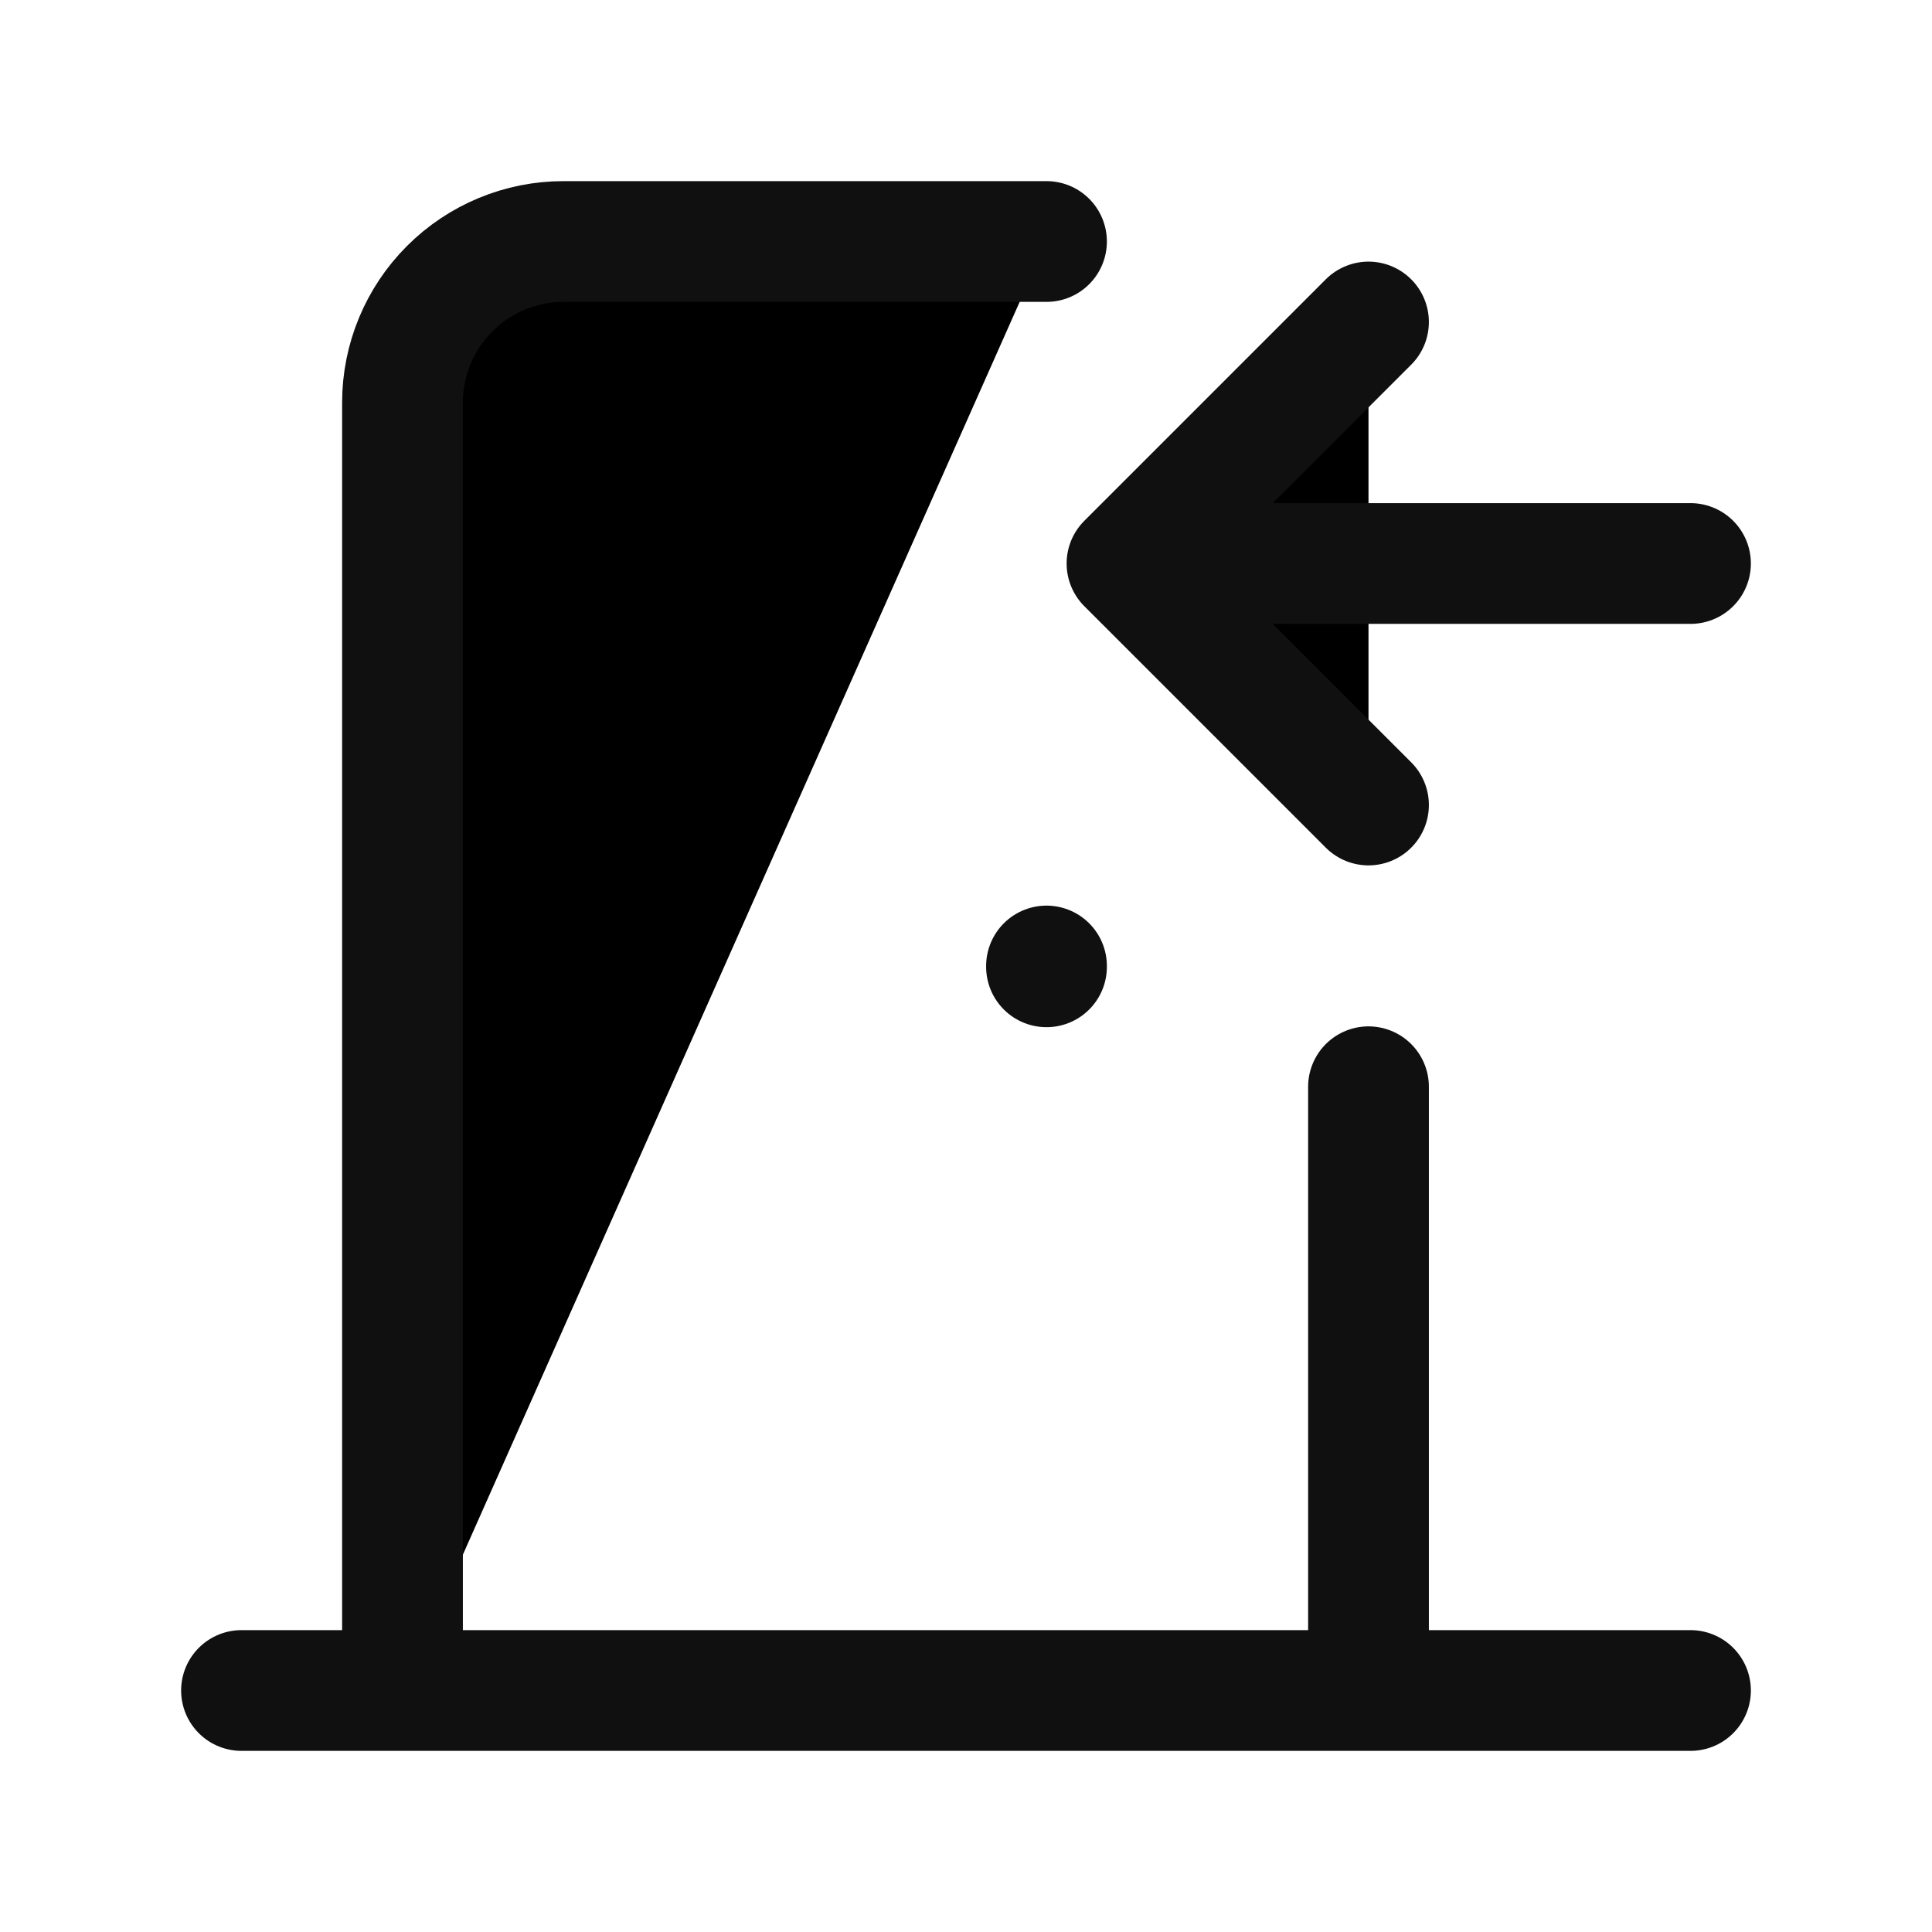
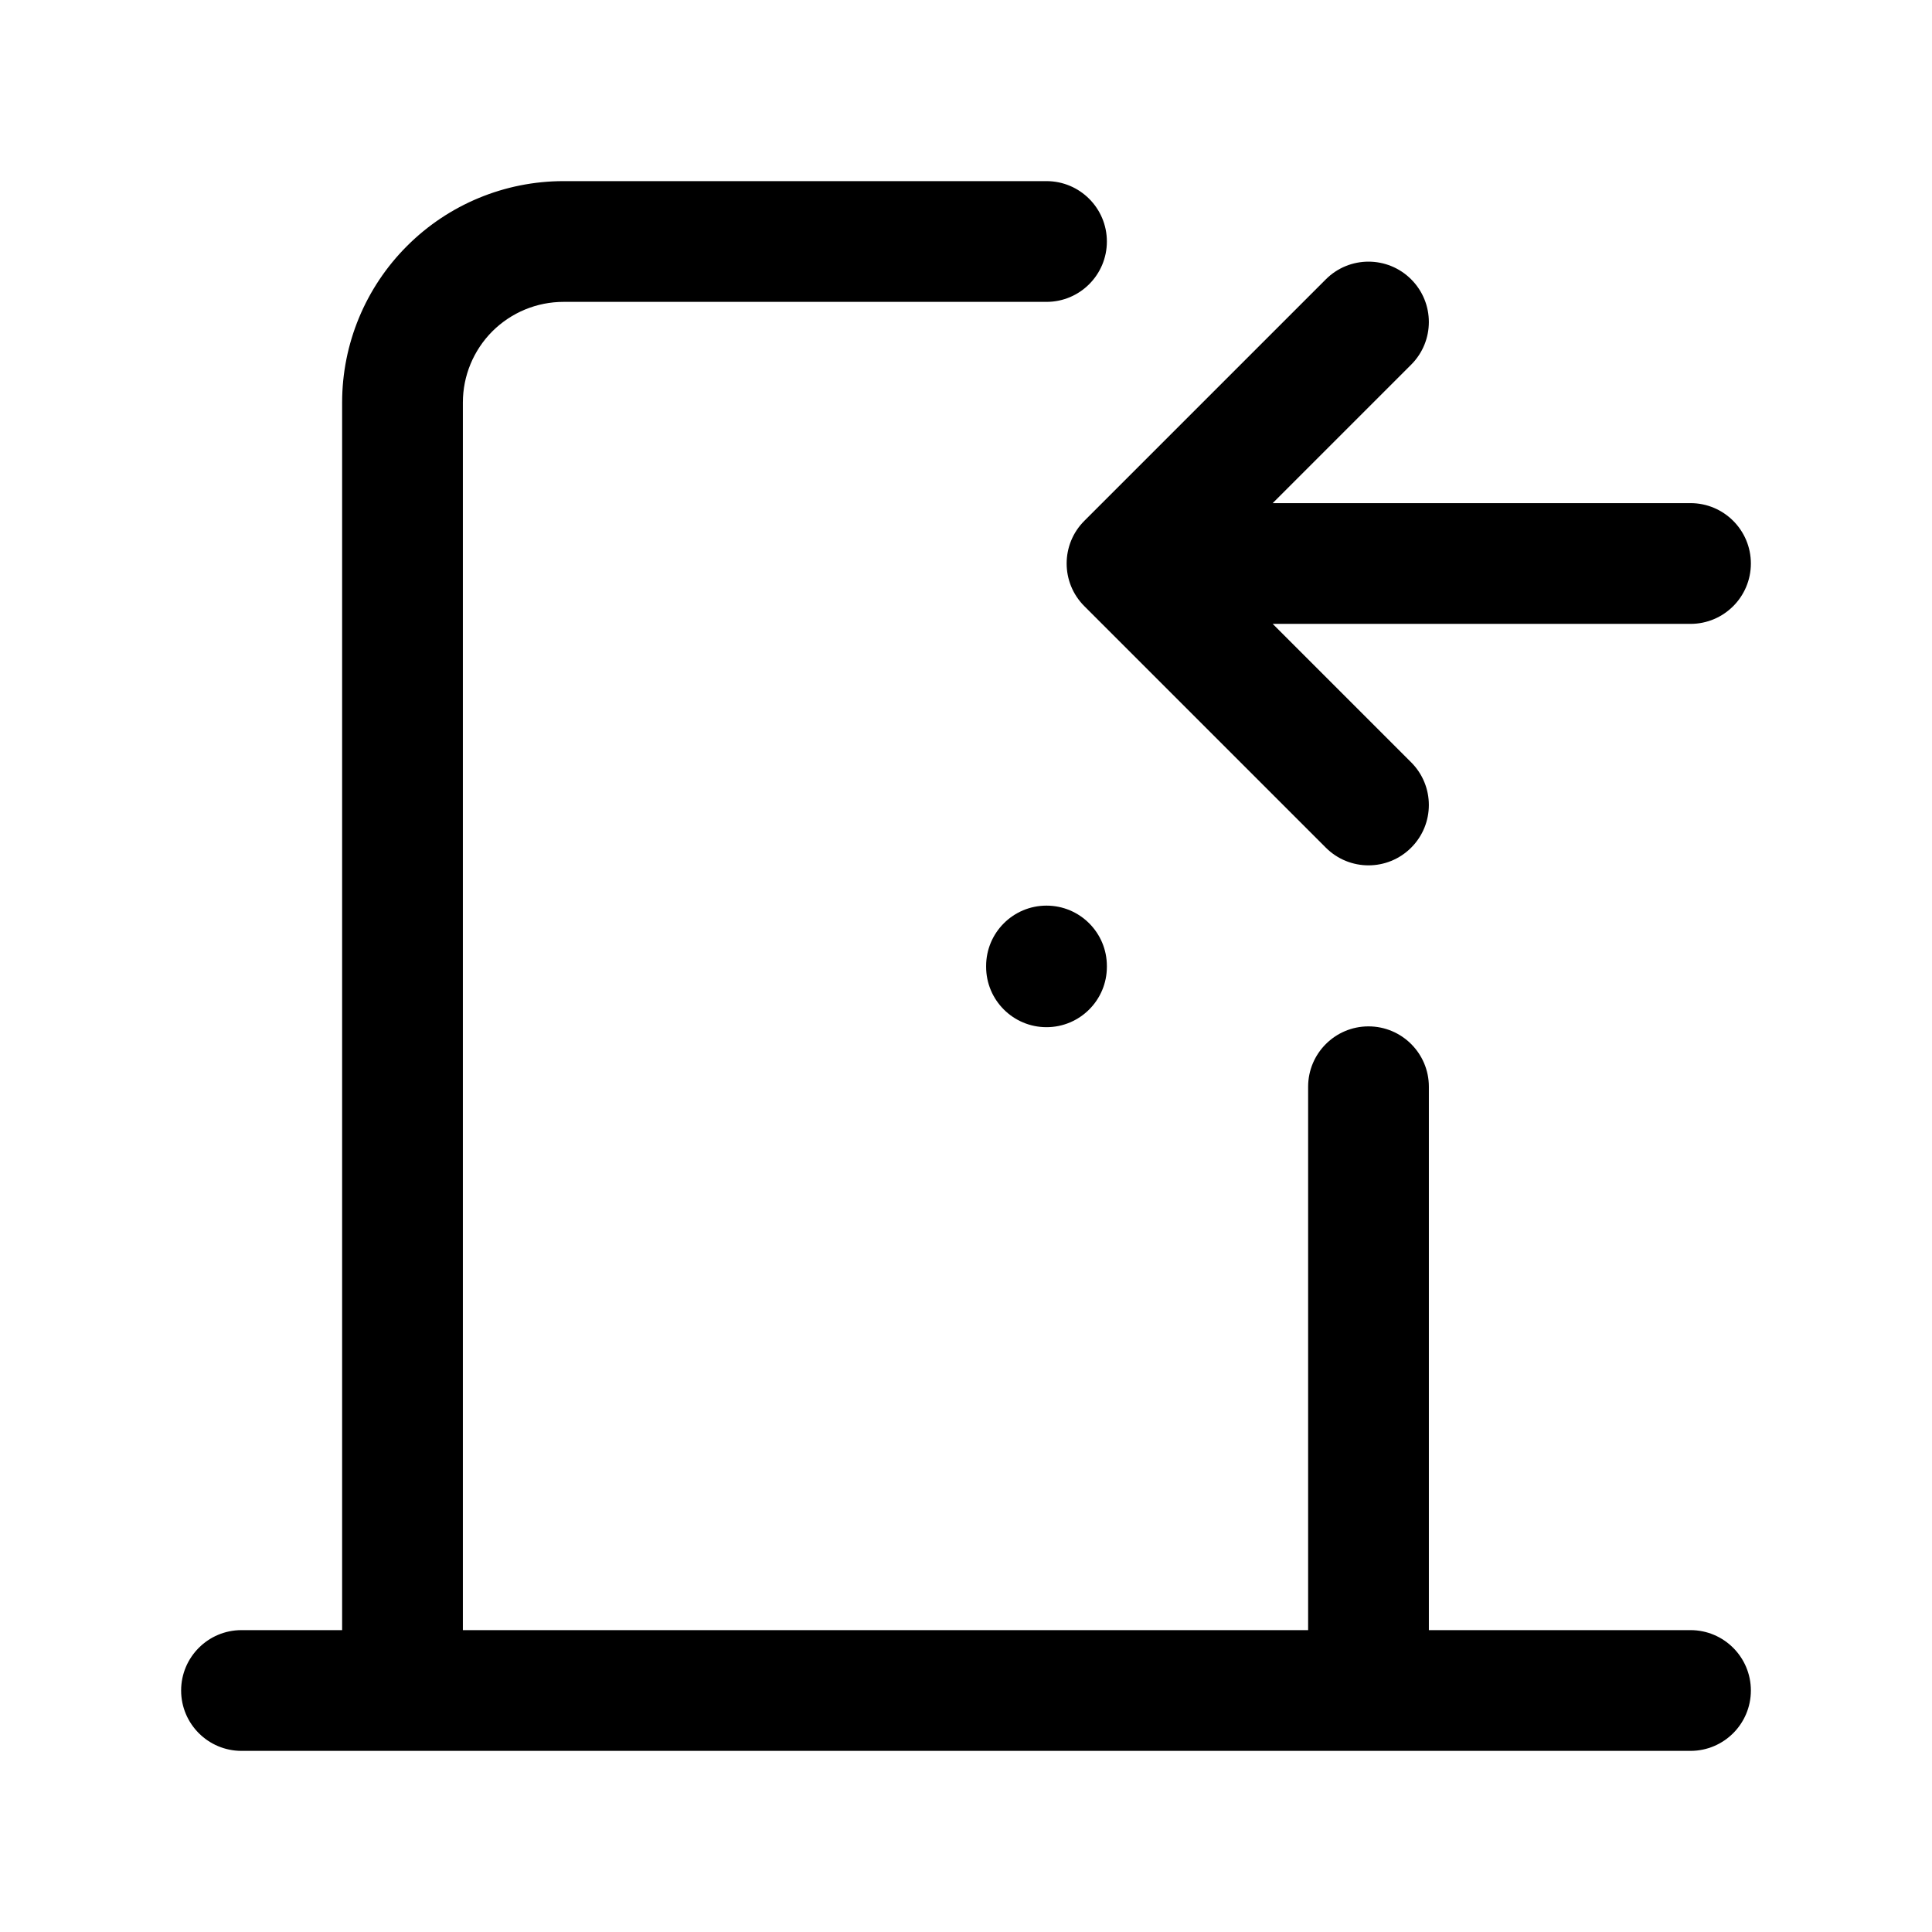
<svg xmlns="http://www.w3.org/2000/svg" width="24" height="24" viewBox="0 0 24 24">
-   <path d="M13 12V12.01M3 21H5M5 21H17M5 21V5C5 4.47 5.211 3.961 5.586 3.586C5.961 3.211 6.47 3 7 3H13M17 21H21M17 21V13.5M21 7H14M17 10L14 7L17 4" stroke="#101010" stroke-width="1.5" stroke-linecap="round" stroke-linejoin="round" />
+   <path d="M4.25 5C4.25 4.271 4.54 3.571 5.056 3.056C5.571 2.54 6.271 2.25 7 2.25H13C13.414 2.25 13.75 2.586 13.75 3C13.75 3.414 13.414 3.75 13 3.75H7C6.668 3.75 6.351 3.882 6.116 4.116C5.882 4.351 5.75 4.668 5.75 5V20.25H16.25V13.5C16.25 13.086 16.586 12.75 17 12.75C17.414 12.75 17.75 13.086 17.75 13.5V20.25H21C21.414 20.25 21.75 20.586 21.75 21C21.75 21.414 21.414 21.75 21 21.75H3C2.586 21.75 2.25 21.414 2.25 21C2.25 20.586 2.586 20.25 3 20.25H4.25V5ZM12.25 12.01V12C12.25 11.586 12.586 11.25 13 11.25C13.414 11.25 13.75 11.586 13.75 12V12.01C13.75 12.424 13.414 12.76 13 12.76C12.586 12.76 12.25 12.424 12.25 12.01ZM16.47 3.47C16.763 3.177 17.237 3.177 17.53 3.47C17.823 3.763 17.823 4.237 17.53 4.53L15.81 6.25H21C21.414 6.25 21.75 6.586 21.75 7C21.75 7.414 21.414 7.75 21 7.75H15.81L17.53 9.47C17.823 9.763 17.823 10.237 17.53 10.53C17.237 10.823 16.763 10.823 16.47 10.53L13.47 7.53C13.177 7.237 13.177 6.763 13.47 6.47L16.47 3.47Z" />
</svg>
